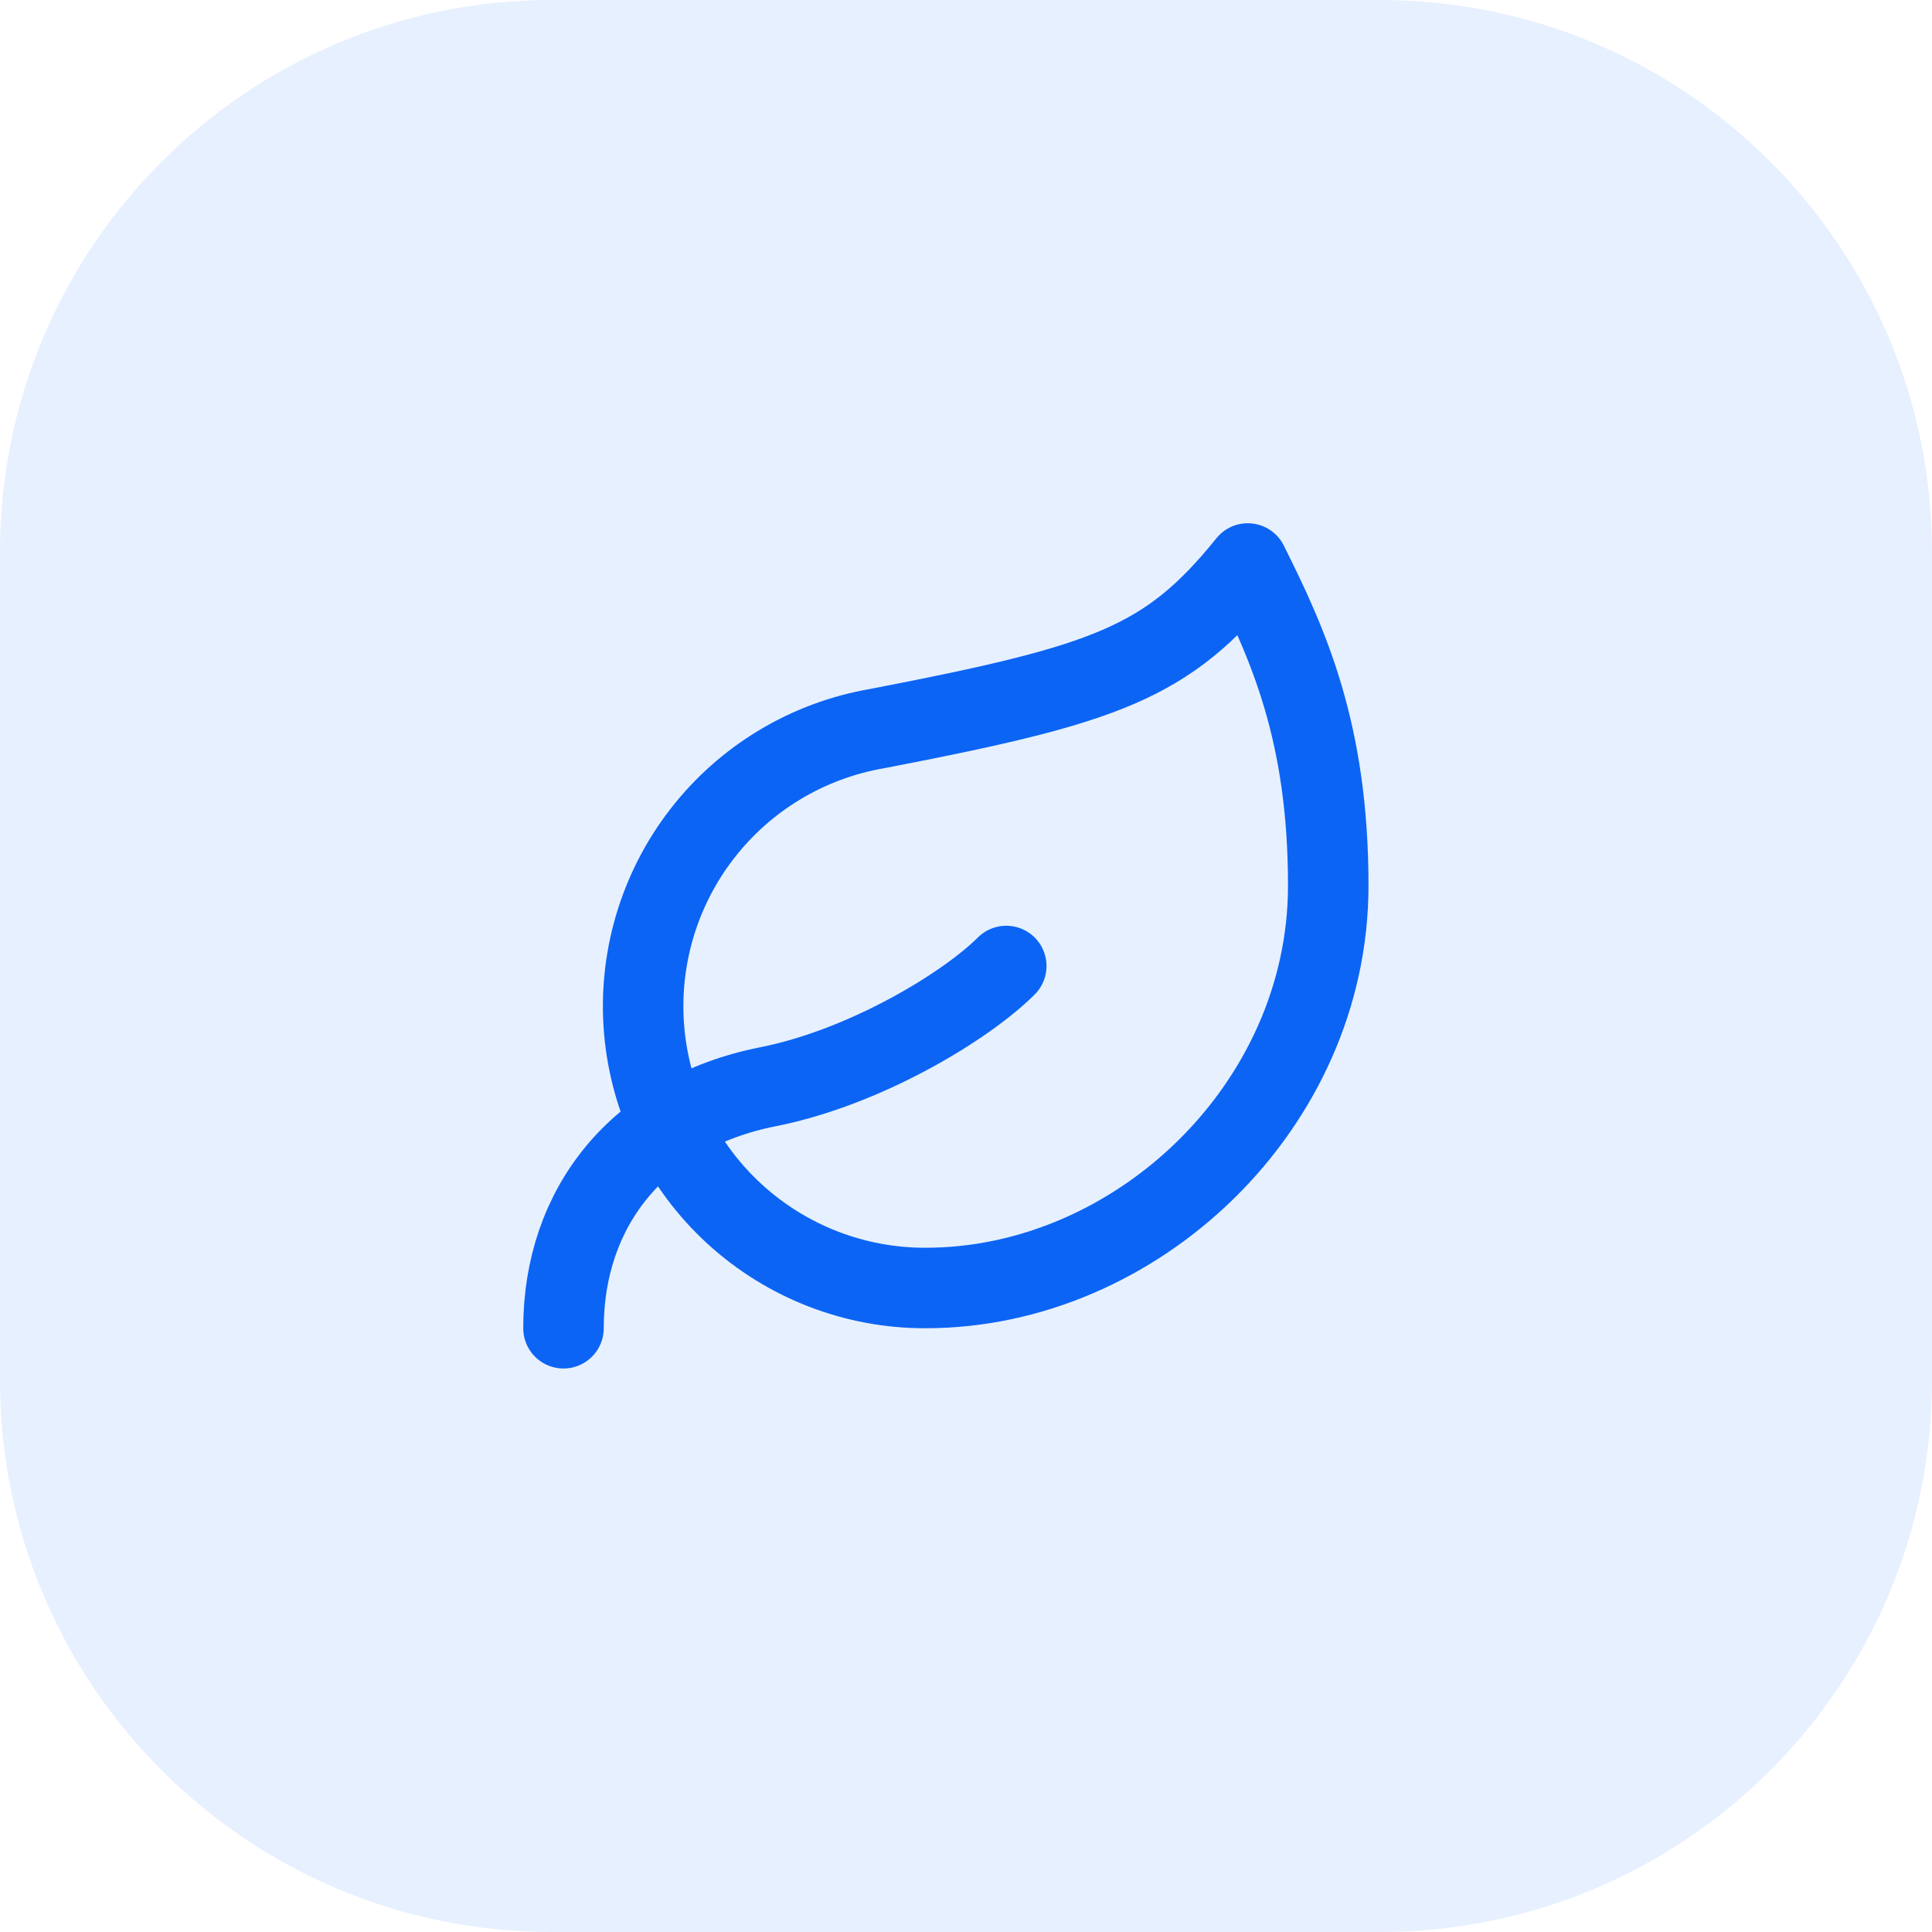
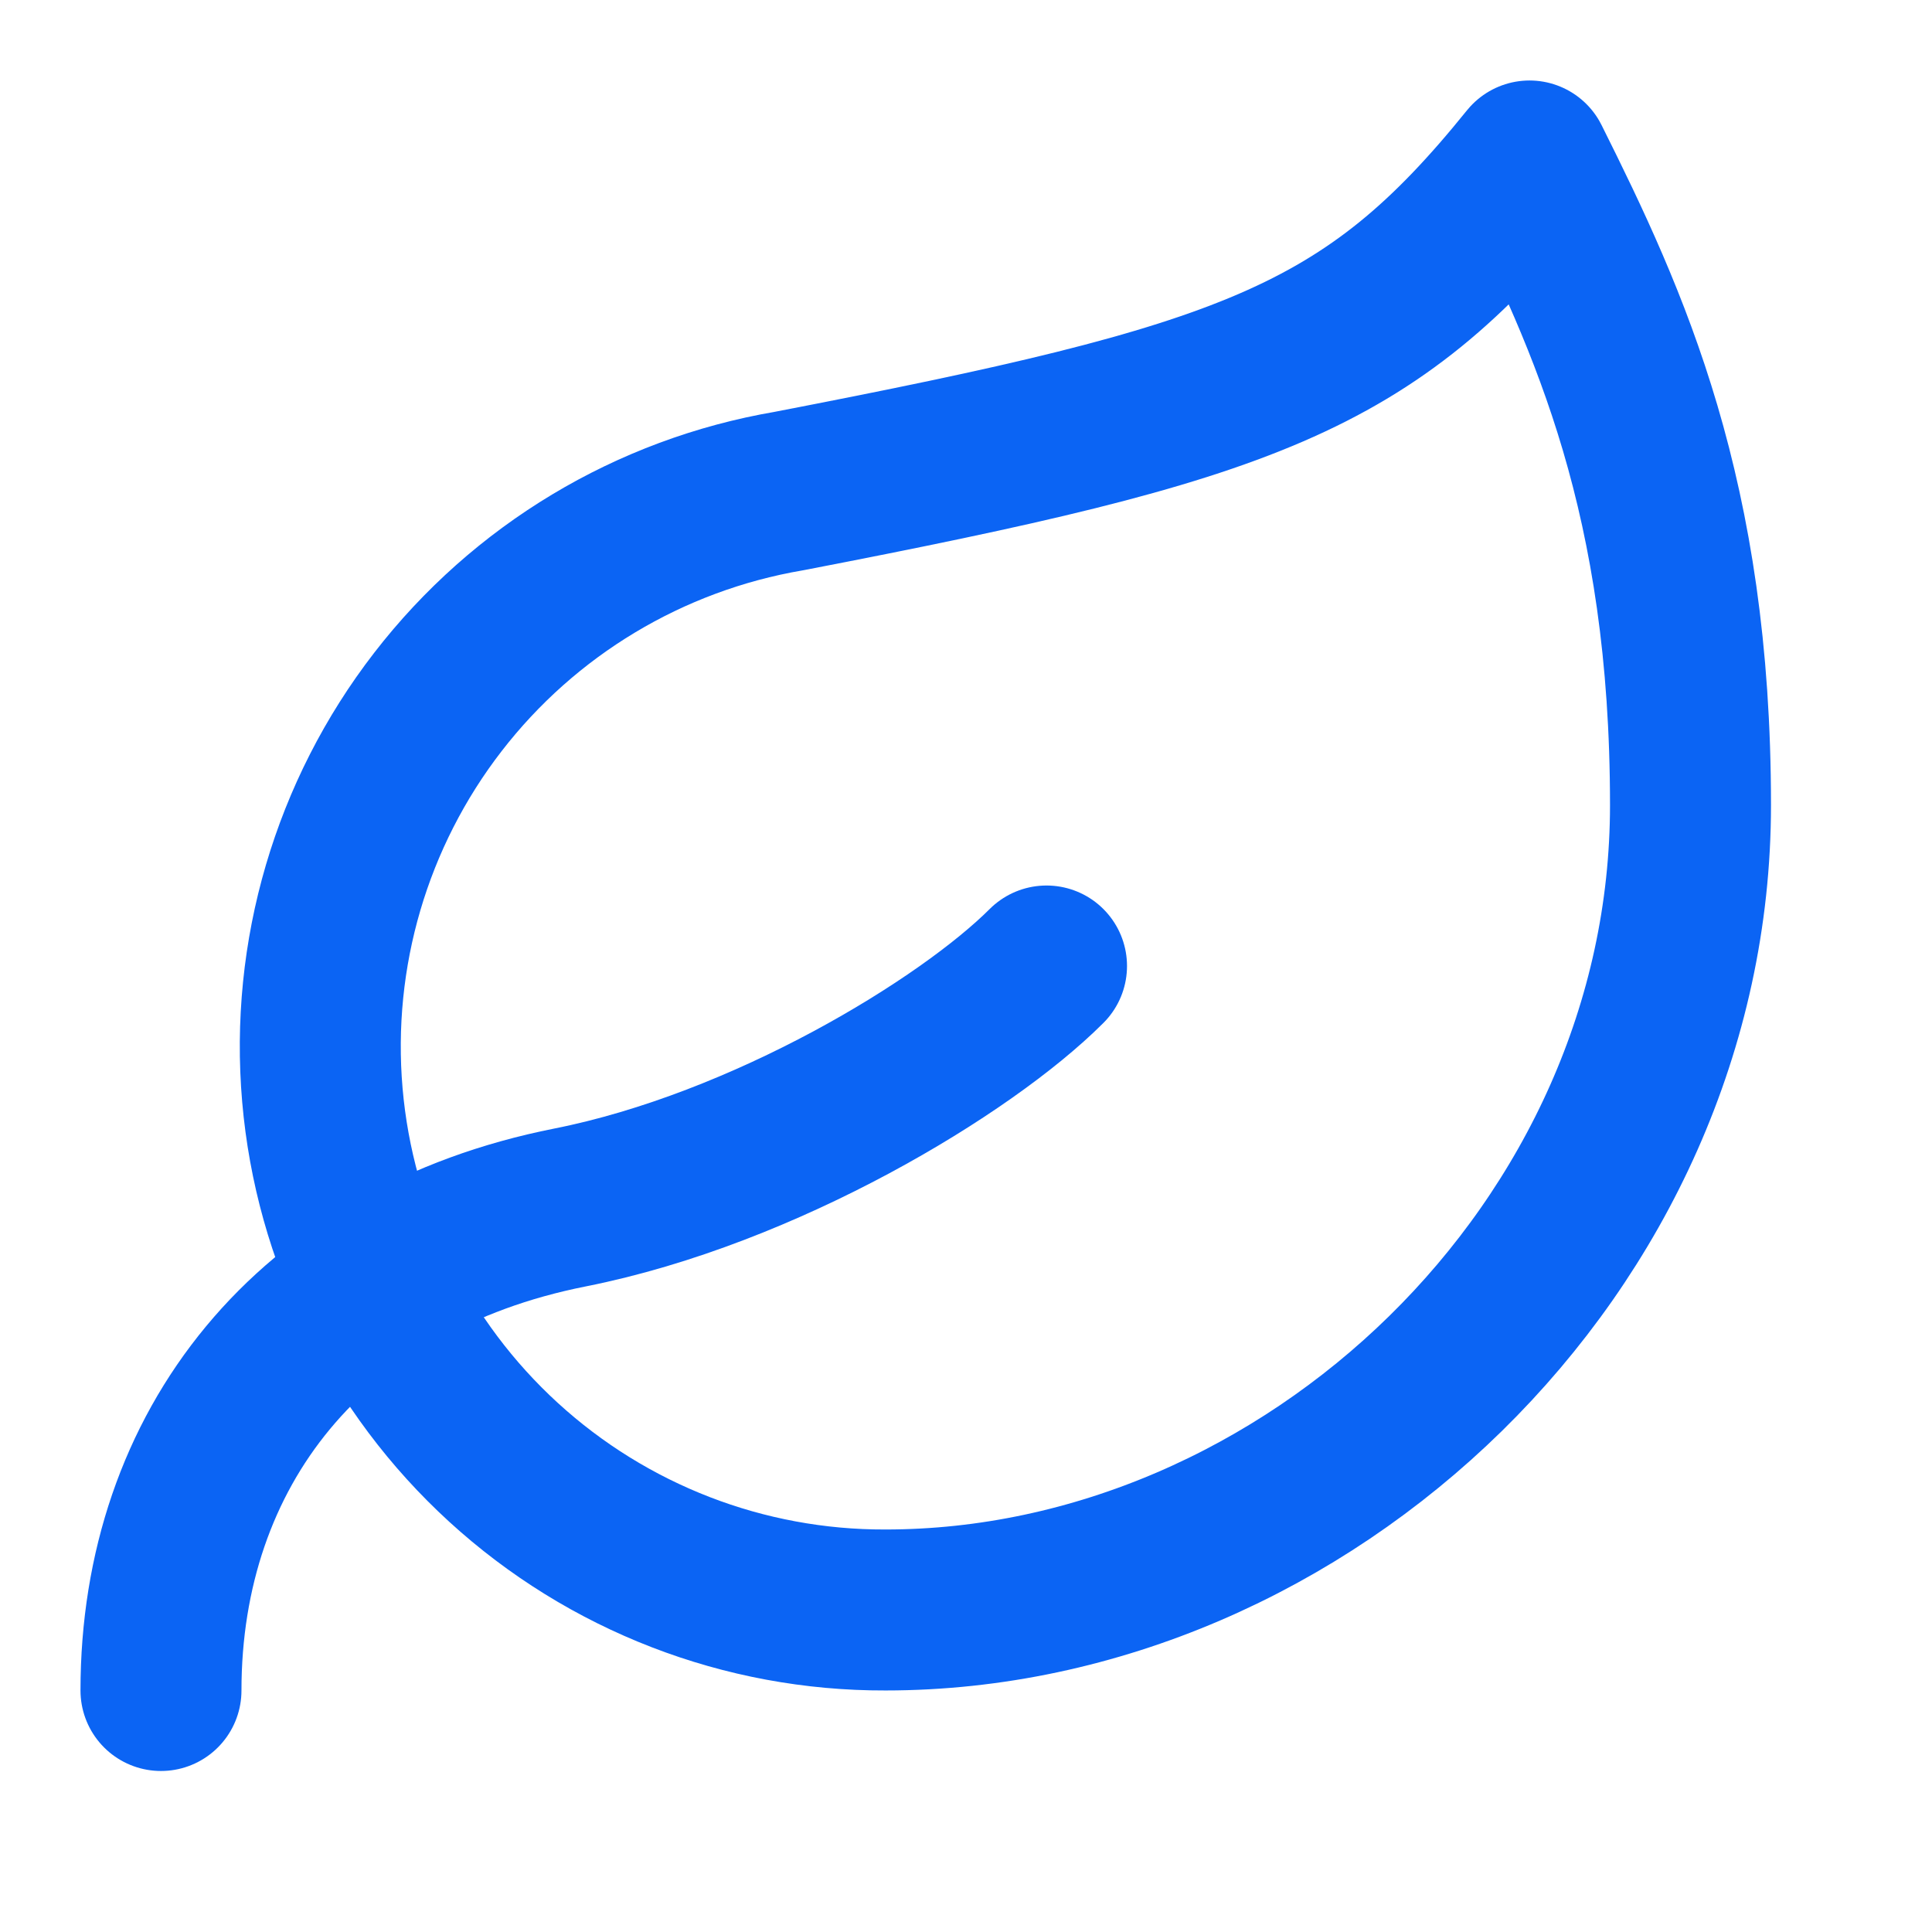
- <svg xmlns="http://www.w3.org/2000/svg" width="56" height="56" viewBox="0 0 56 56" fill="none">
-   <rect width="56" height="56" rx="16" fill="#0B64F4" fill-opacity="0.1" />
-   <path d="M26.833 37.333C24.785 37.34 22.809 36.575 21.297 35.193C19.785 33.81 18.848 31.91 18.672 29.869C18.496 27.828 19.093 25.795 20.346 24.174C21.598 22.553 23.414 21.462 25.433 21.117C32.083 19.833 33.833 19.227 36.167 16.333C37.333 18.667 38.5 21.21 38.5 25.667C38.5 32.083 32.923 37.333 26.833 37.333Z" stroke="#0B64F4" stroke-width="2.333" stroke-linecap="round" stroke-linejoin="round" />
-   <path d="M16.333 38.5C16.333 35 18.492 32.247 22.26 31.5C25.083 30.94 28 29.167 29.167 28" stroke="#0B64F4" stroke-width="2.333" stroke-linecap="round" stroke-linejoin="round" />
+ <svg xmlns="http://www.w3.org/2000/svg" width="28" height="28" viewBox="0 0 28 28" fill="none">
+   <path d="M12.833 23.333C10.785 23.34 8.809 22.576 7.297 21.193C5.785 19.81 4.848 17.91 4.672 15.869C4.496 13.828 5.093 11.795 6.346 10.174C7.598 8.553 9.414 7.462 11.433 7.117C18.083 5.833 19.833 5.227 22.167 2.333C23.333 4.667 24.5 7.21 24.5 11.667C24.5 18.083 18.923 23.333 12.833 23.333Z" stroke="#0B64F4" stroke-width="2.333" stroke-linecap="round" stroke-linejoin="round" />
+   <path d="M2.333 24.5C2.333 21 4.492 18.247 8.26 17.5C11.083 16.94 14 15.167 15.167 14" stroke="#0B64F4" stroke-width="2.333" stroke-linecap="round" stroke-linejoin="round" />
</svg>
